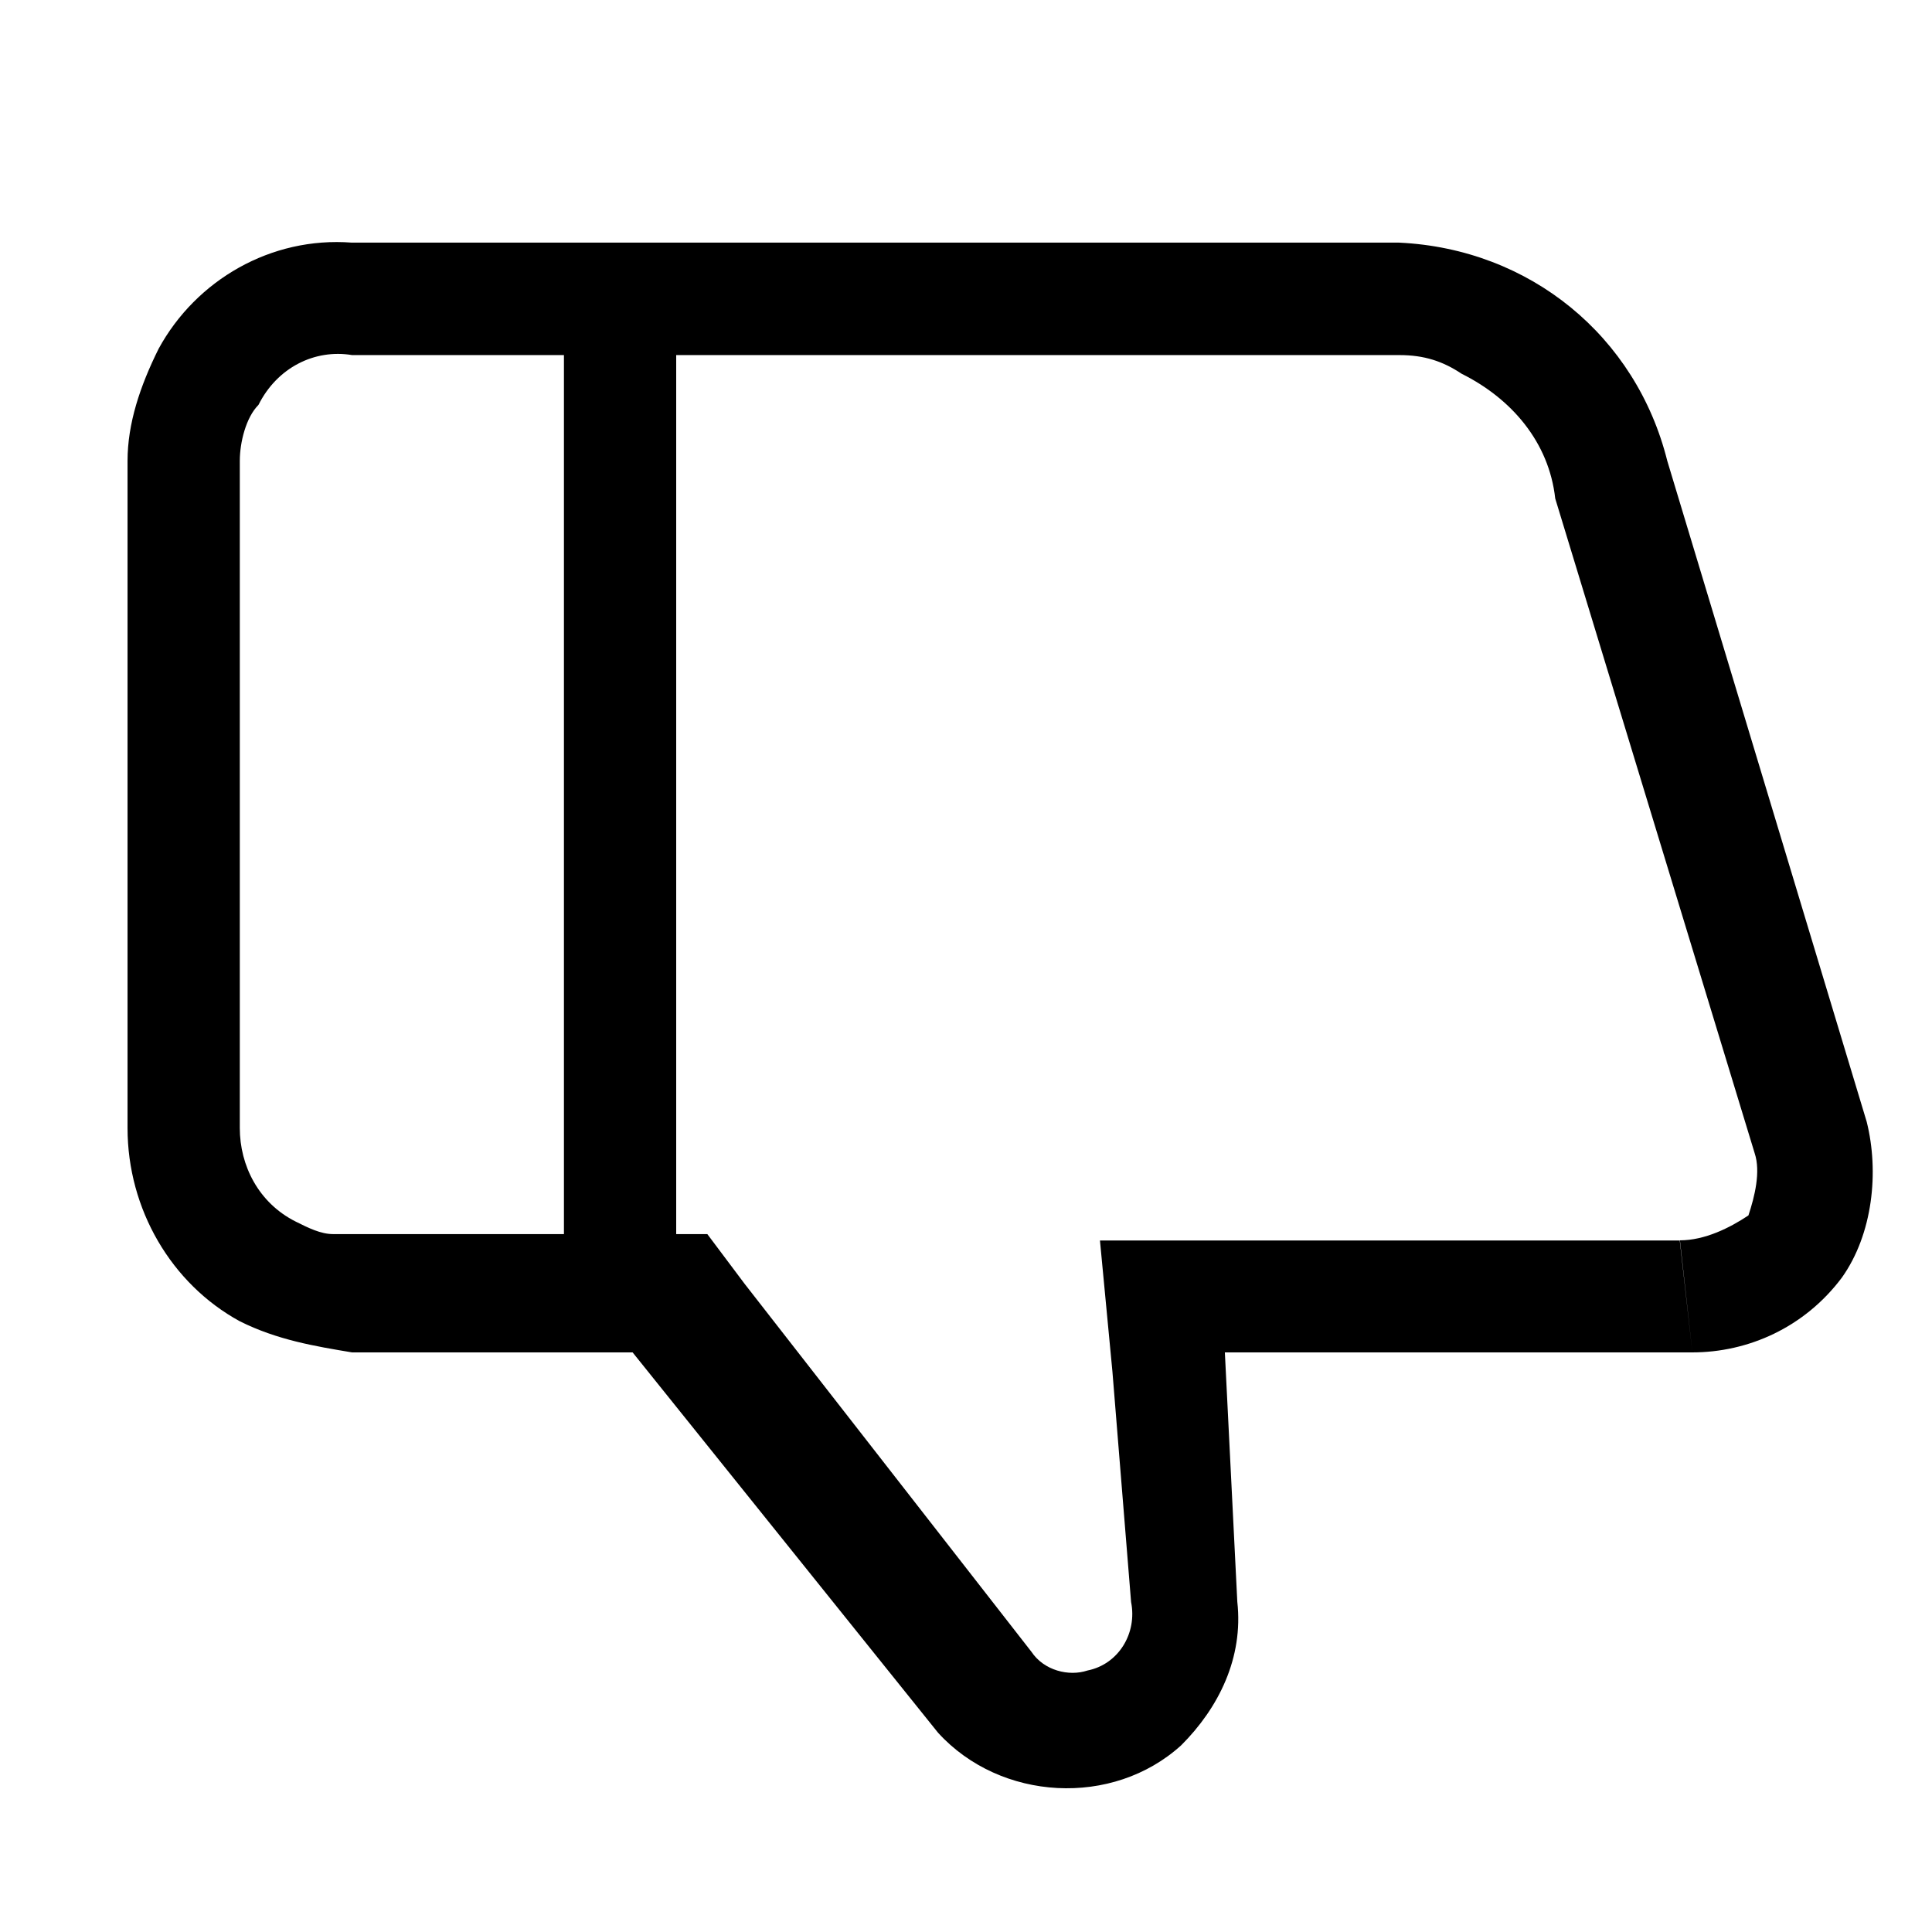
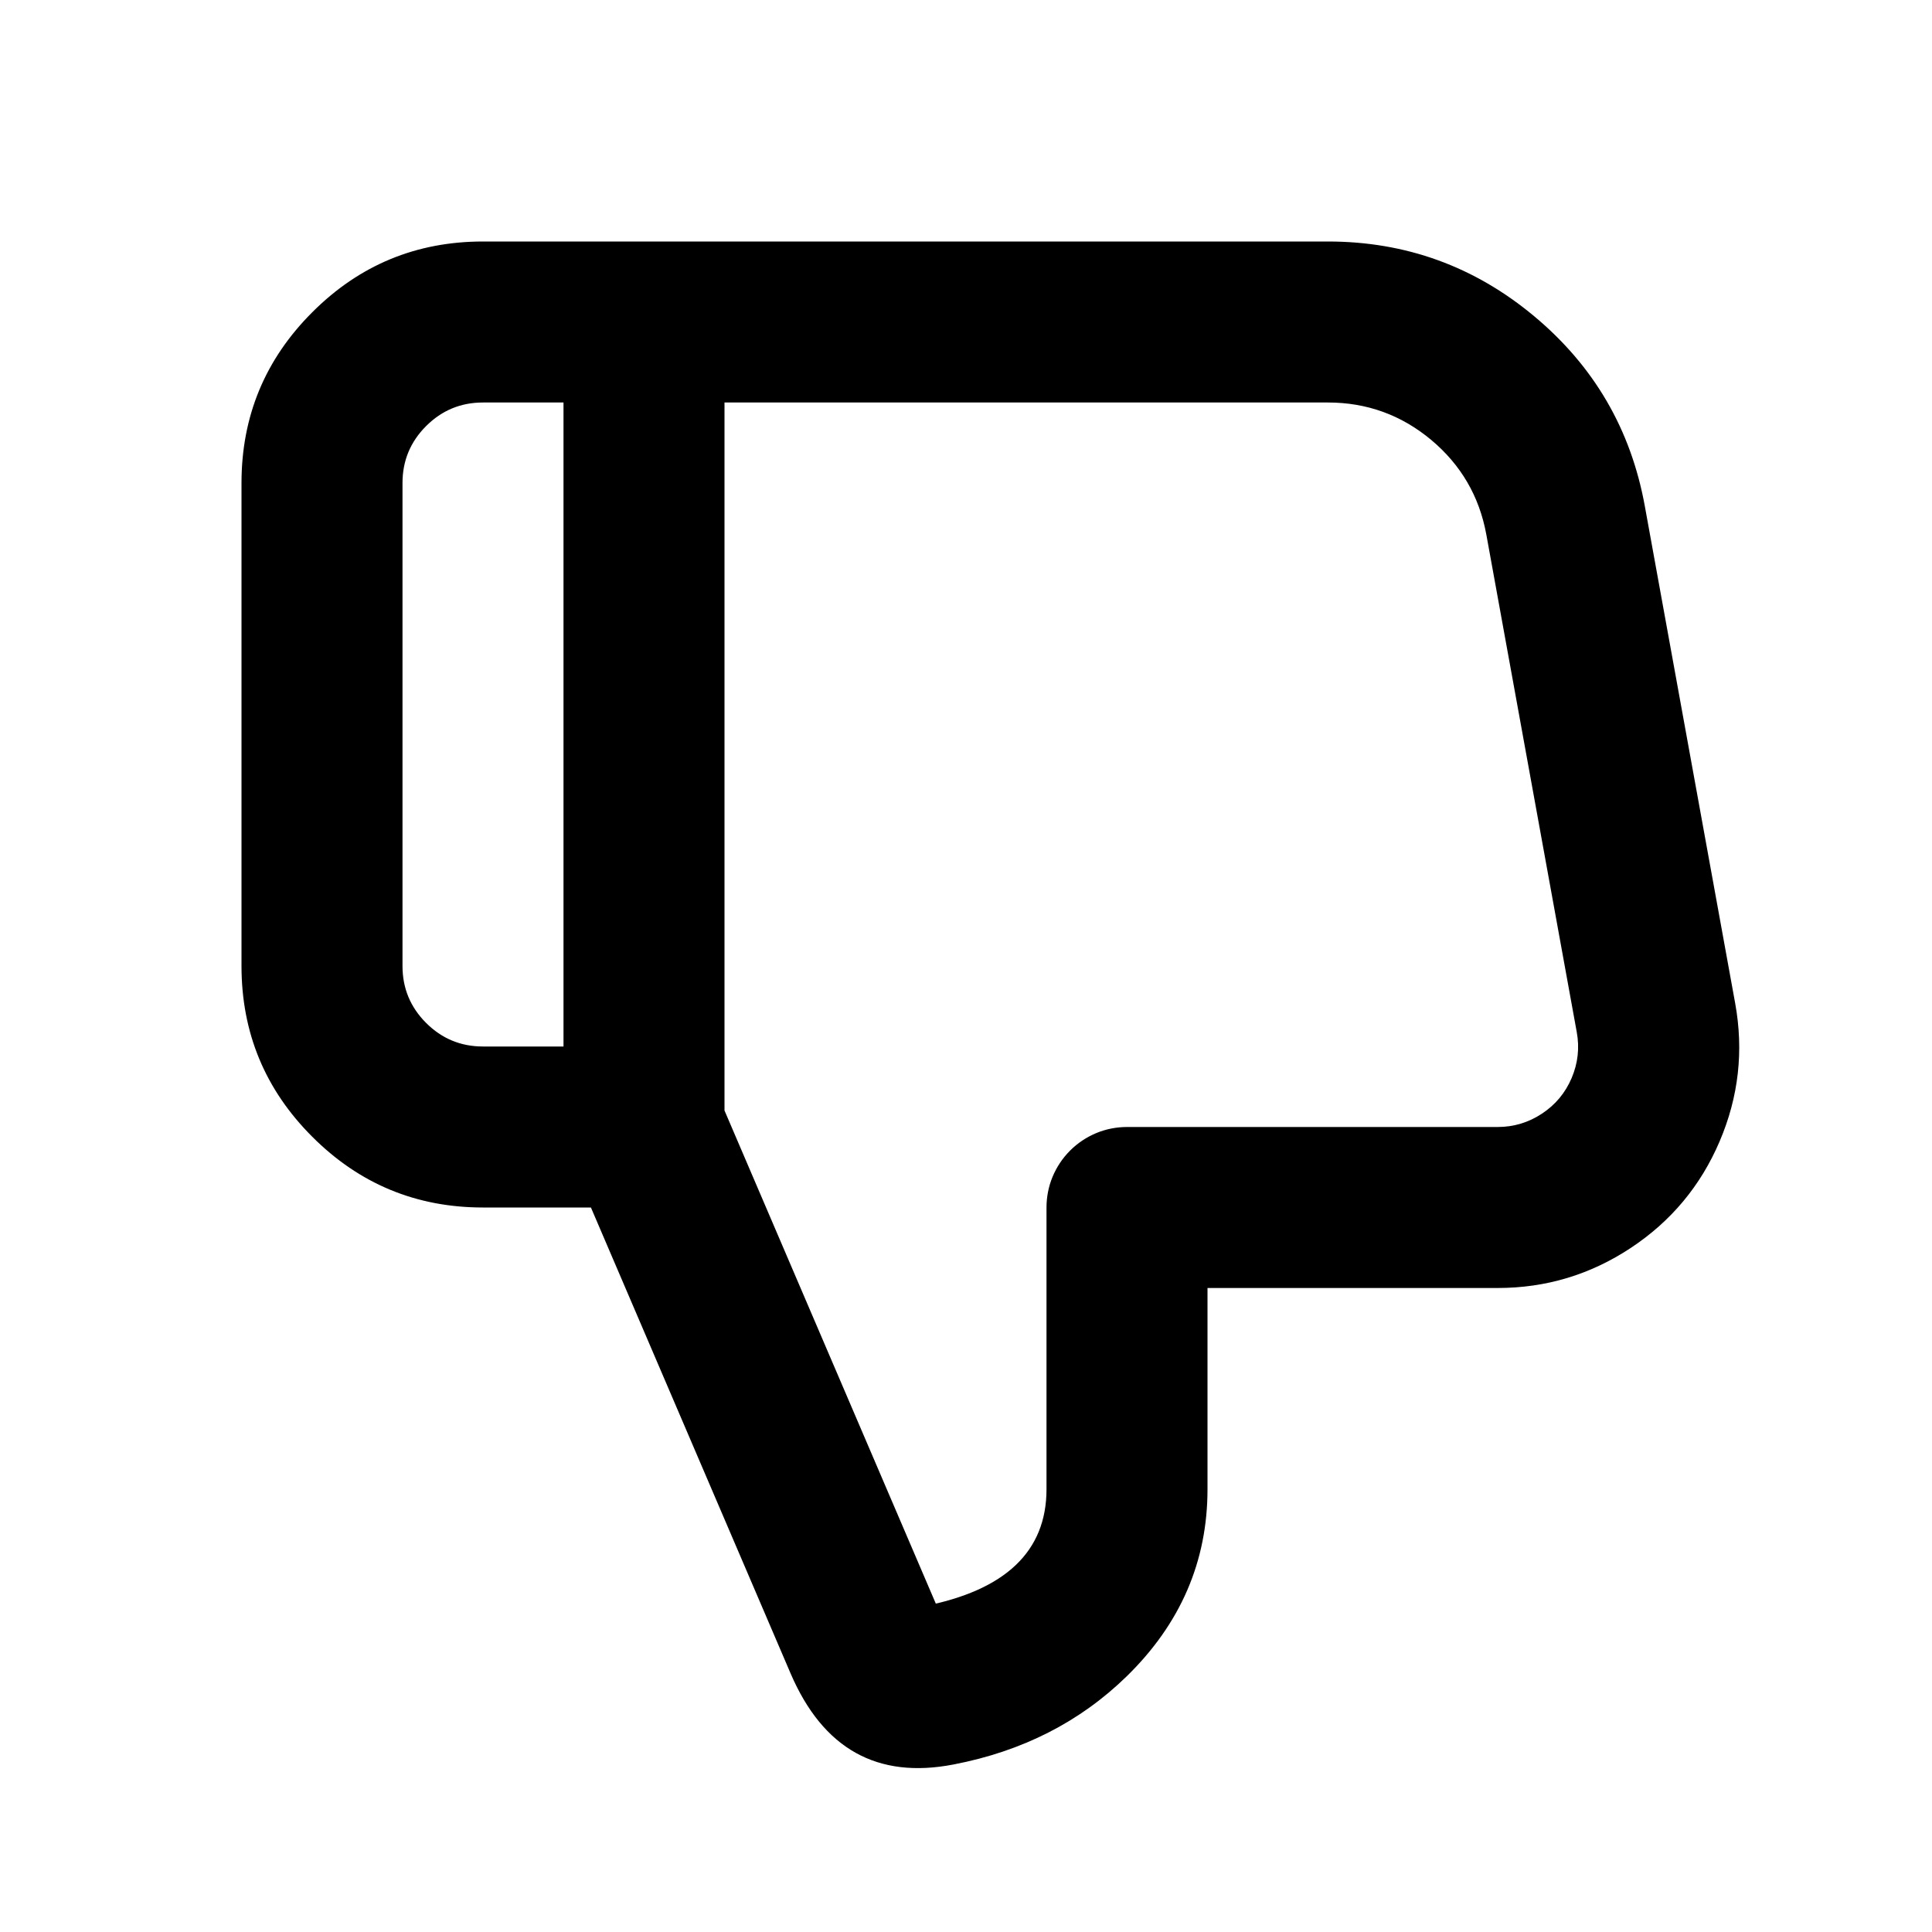
- <svg xmlns="http://www.w3.org/2000/svg" viewBox="0 0 1024 1024">
-   <path transform="translate(0,896) scale(1,-1)" d="M897 179.2l-6.6 59.4c13.2 0 26.4 6.6 36.3 13.2 3.3 9.9 6.6 23.2 3.3 33l59.5 13.3-59.5-13.3-105.7 347c-3.3 29.8-23.1 52.9-49.6 66.1-9.9 6.6-19.8 9.9-33 9.9H186.6c-19.8 3.3-39.7-6.6-49.6-26.4-6.6-6.6-9.9-19.8-9.9-29.7v-353.6c0-19.8 9.9-39.7 29.7-49.6 6.6-3.3 13.2-6.6 19.8-6.6h198.3l19.8-26.4 152-195c6.6-9.9 19.8-13.2 29.7-9.9 16.5 3.3 26.4 19.8 23.1 36.3l-9.9 122.2-6.6 69.4h307.3l6.7-59.3zM655.8 47c3.3-29.7-9.9-56.2-29.7-76-36.3-33-95.8-29.7-128.9 6.6L335.3 179.2H186.6c-19.8 3.3-39.7 6.6-59.5 16.5-36.3 19.8-59.5 59.4-59.5 102.4V651.7c0 19.8 6.6 39.6 16.5 59.5 19.8 36.3 59.5 59.5 102.4 56.2h555.1c69.4-3.3 125.6-49.6 142.1-115.7l105.7-350.3c6.6-26.4 3.3-59.4-13.2-82.6-19.8-26.4-49.6-39.6-79.3-39.6H649.2l6.6-132.2zM298.9 241.9h59.5V707.8h-59.5v-465.9z" />
+ <svg xmlns="http://www.w3.org/2000/svg" viewBox="0 0 24 24">
+   <path d="M8.919 13.606L11.659 20Q11.626 19.924 11.465 19.955Q13 19.66 13 18.5L13 15Q13 14.902 13.019 14.805Q13.038 14.708 13.076 14.617Q13.114 14.526 13.169 14.444Q13.223 14.363 13.293 14.293Q13.363 14.223 13.444 14.169Q13.526 14.114 13.617 14.076Q13.708 14.038 13.805 14.019Q13.902 14 14 14L18.604 14Q18.904 14 19.155 13.834Q19.405 13.669 19.523 13.393Q19.641 13.116 19.587 12.821L18.464 6.642Q18.334 5.929 17.778 5.464Q17.221 5 16.496 5L8 5L8 3L16.496 3Q17.946 3 19.059 3.929Q20.172 4.858 20.432 6.284L21.555 12.463Q21.716 13.349 21.362 14.178Q21.009 15.006 20.257 15.503Q19.505 16 18.604 16L14 16L14 15L15 15L15 18.5Q15 19.844 13.996 20.824Q13.126 21.673 11.845 21.919Q10.425 22.194 9.821 20.788L7.081 14.394L8.919 13.606ZM7 14L7 4L9 4L9 14L7 14ZM8 15L6 15Q4.757 15 3.879 14.121Q3 13.243 3 12L3 6Q3 4.757 3.879 3.879Q4.757 3 6 3L8 3L8 5L6 5Q5.586 5 5.293 5.293Q5 5.586 5 6L5 12Q5 12.414 5.293 12.707Q5.586 13 6 13L8 13L8 15Z" fill="currentColor" />
</svg>
